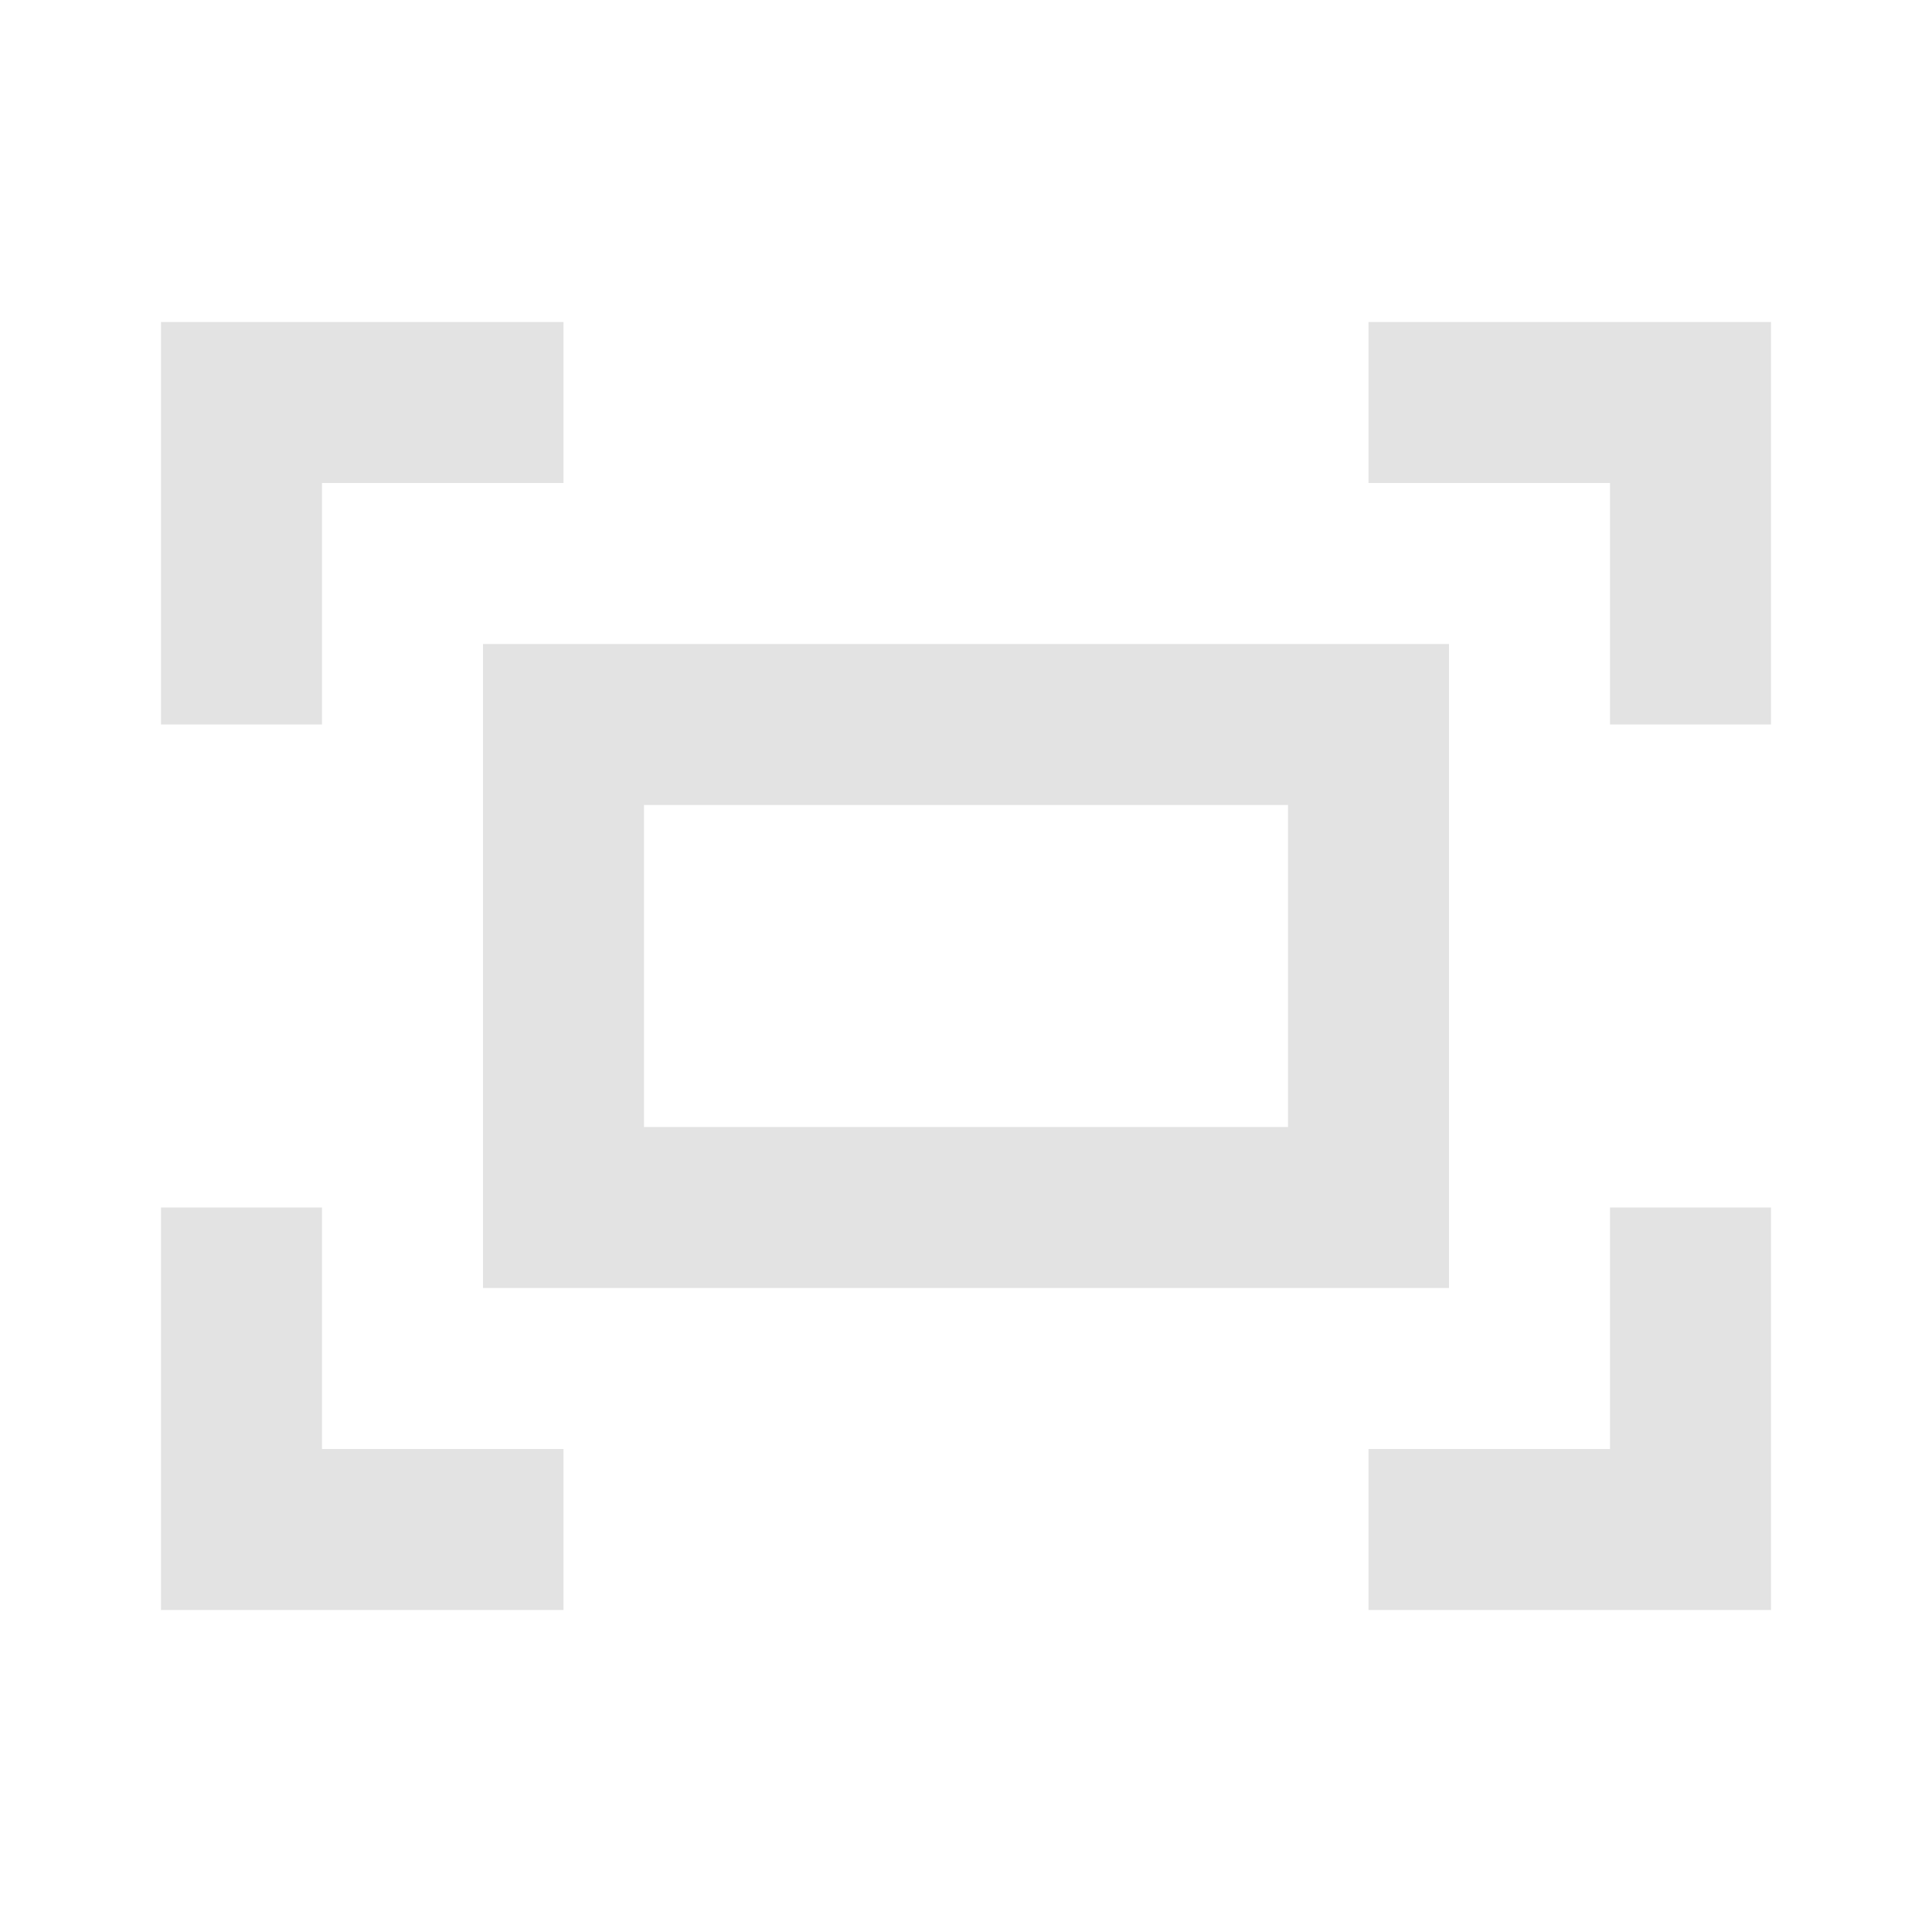
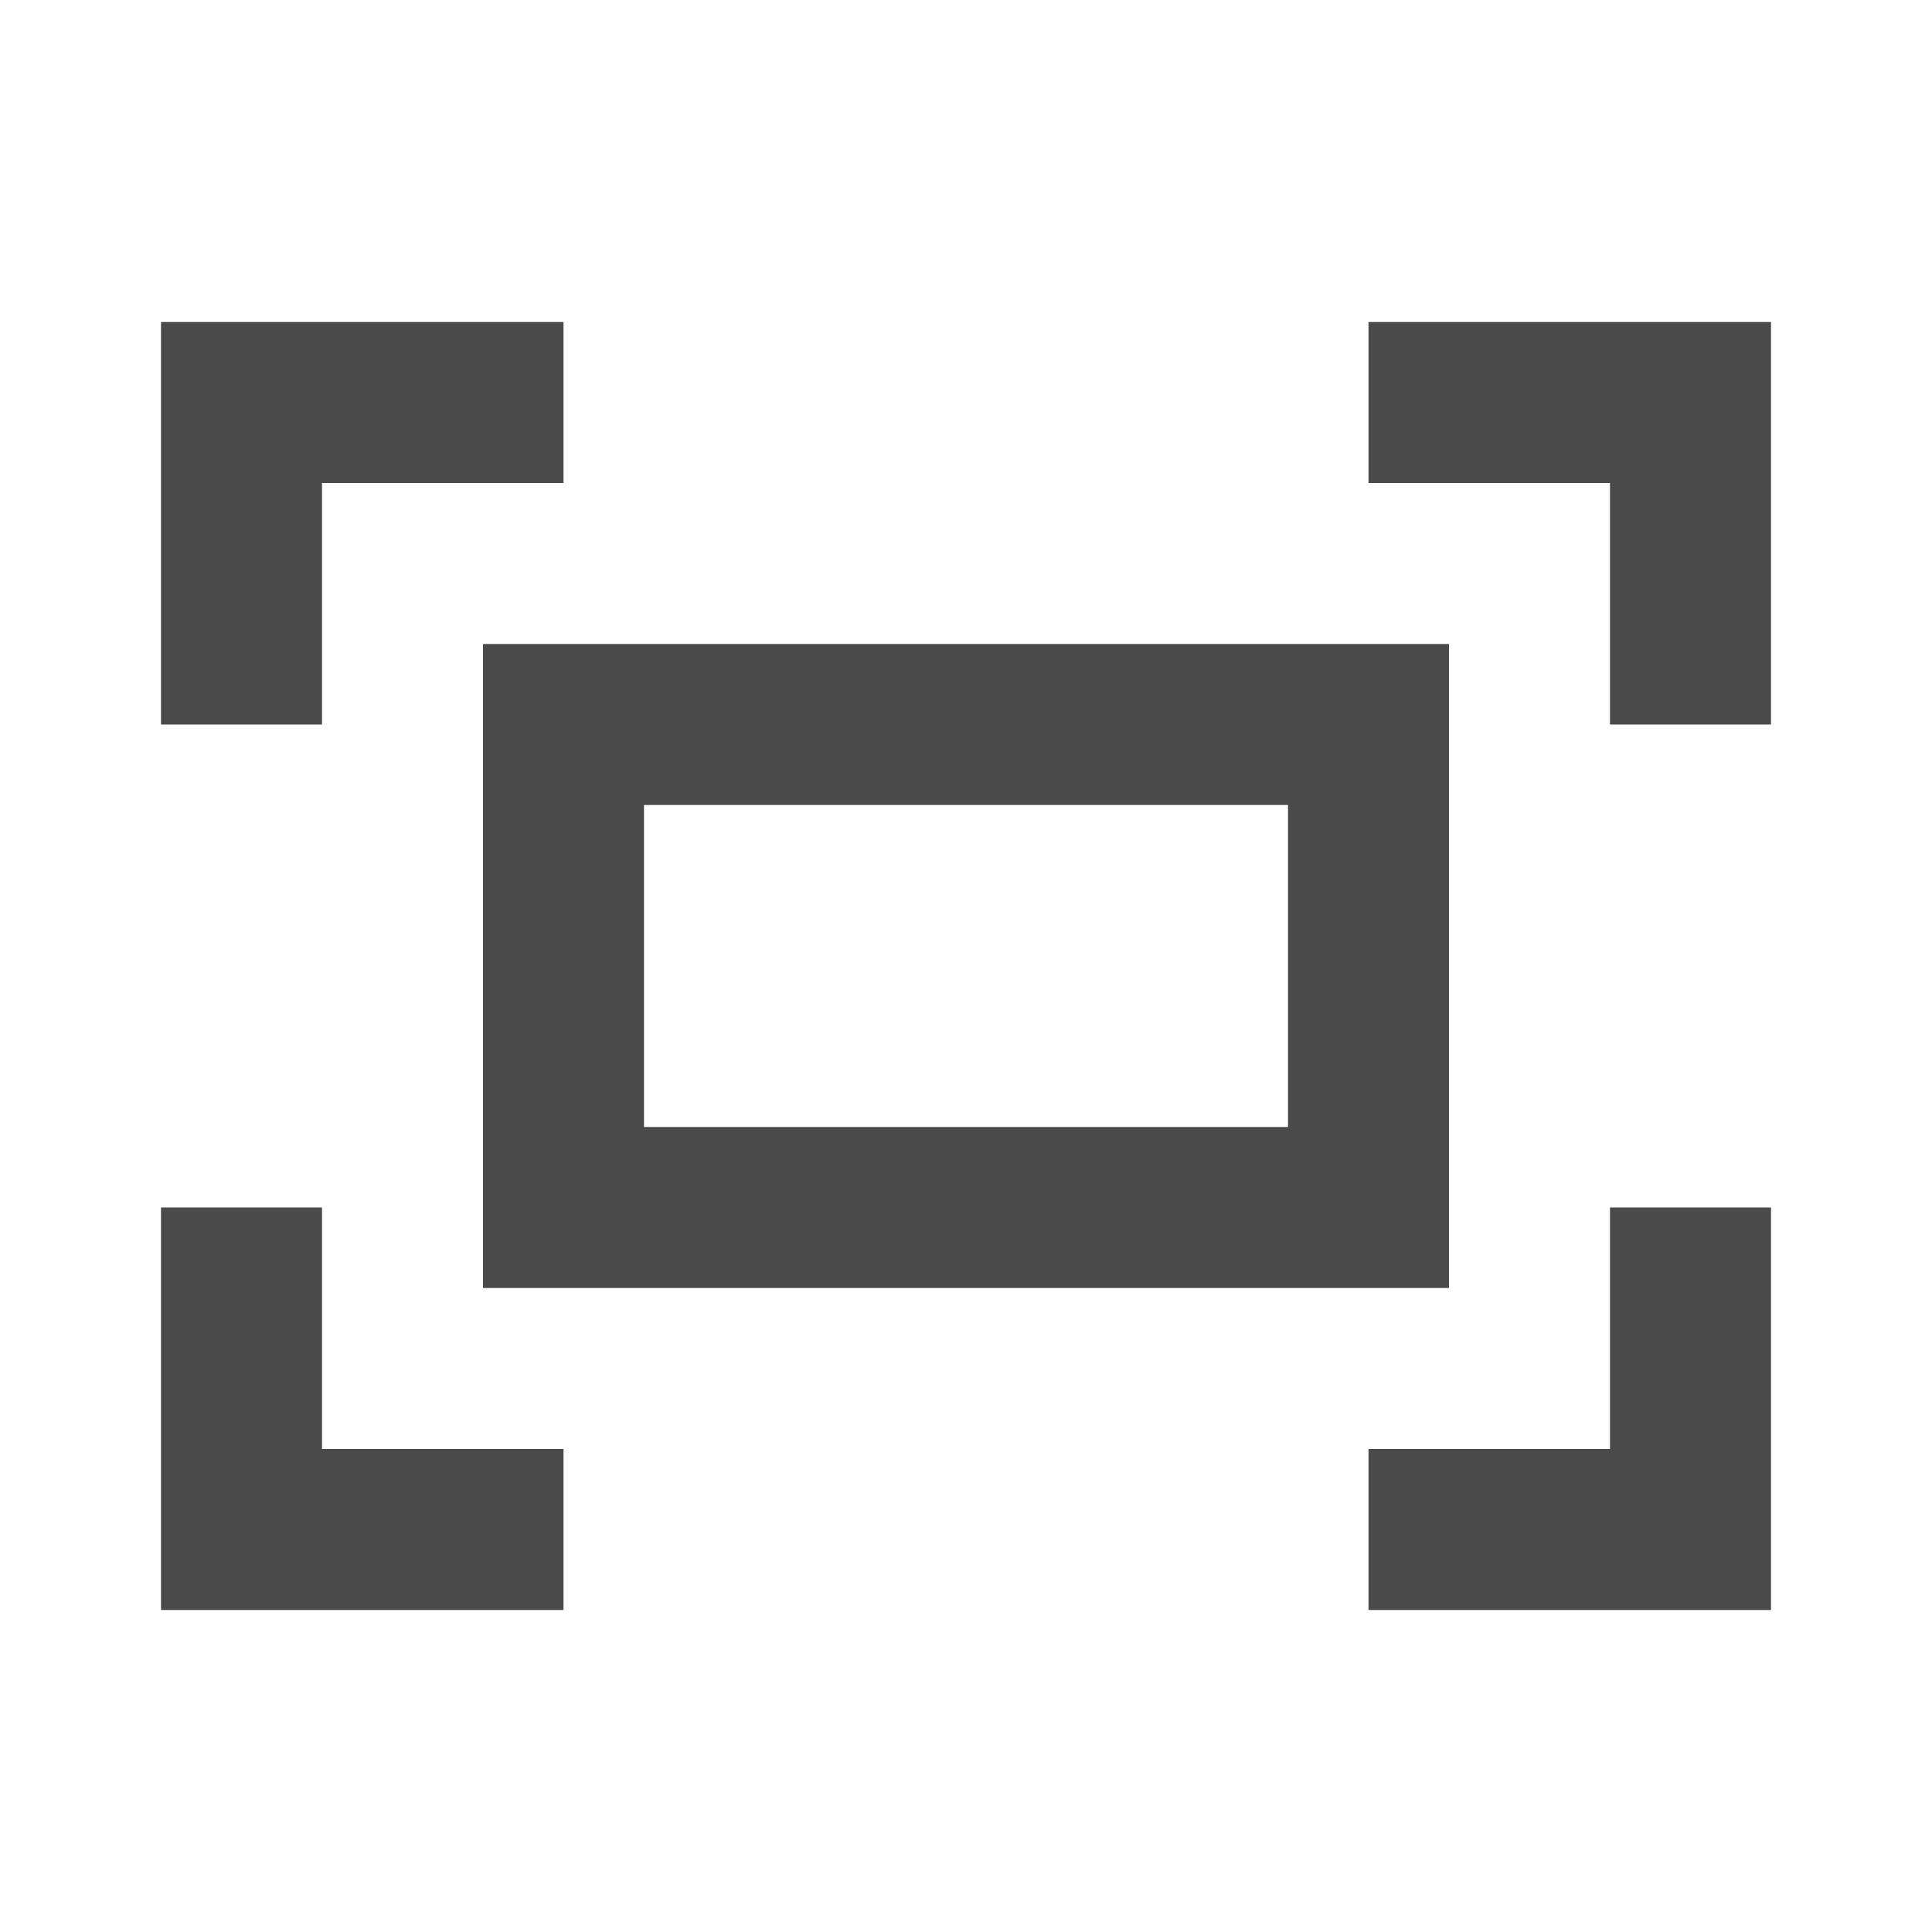
- <svg xmlns="http://www.w3.org/2000/svg" height="24px" viewBox="0 -960 960 960" width="24px" fill="#e3e3e3">
+ <svg xmlns="http://www.w3.org/2000/svg" height="24px" viewBox="0 -960 960 960" width="24px" fill="#4A4A4A">
  <path d="M800-600v-120H680v-80h200v200h-80Zm-720 0v-200h200v80H160v120H80Zm600 440v-80h120v-120h80v200H680Zm-600 0v-200h80v120h120v80H80Zm160-160v-320h480v320H240Zm80-80h320v-160H320v160Zm0 0v-160 160Z" />
</svg>
